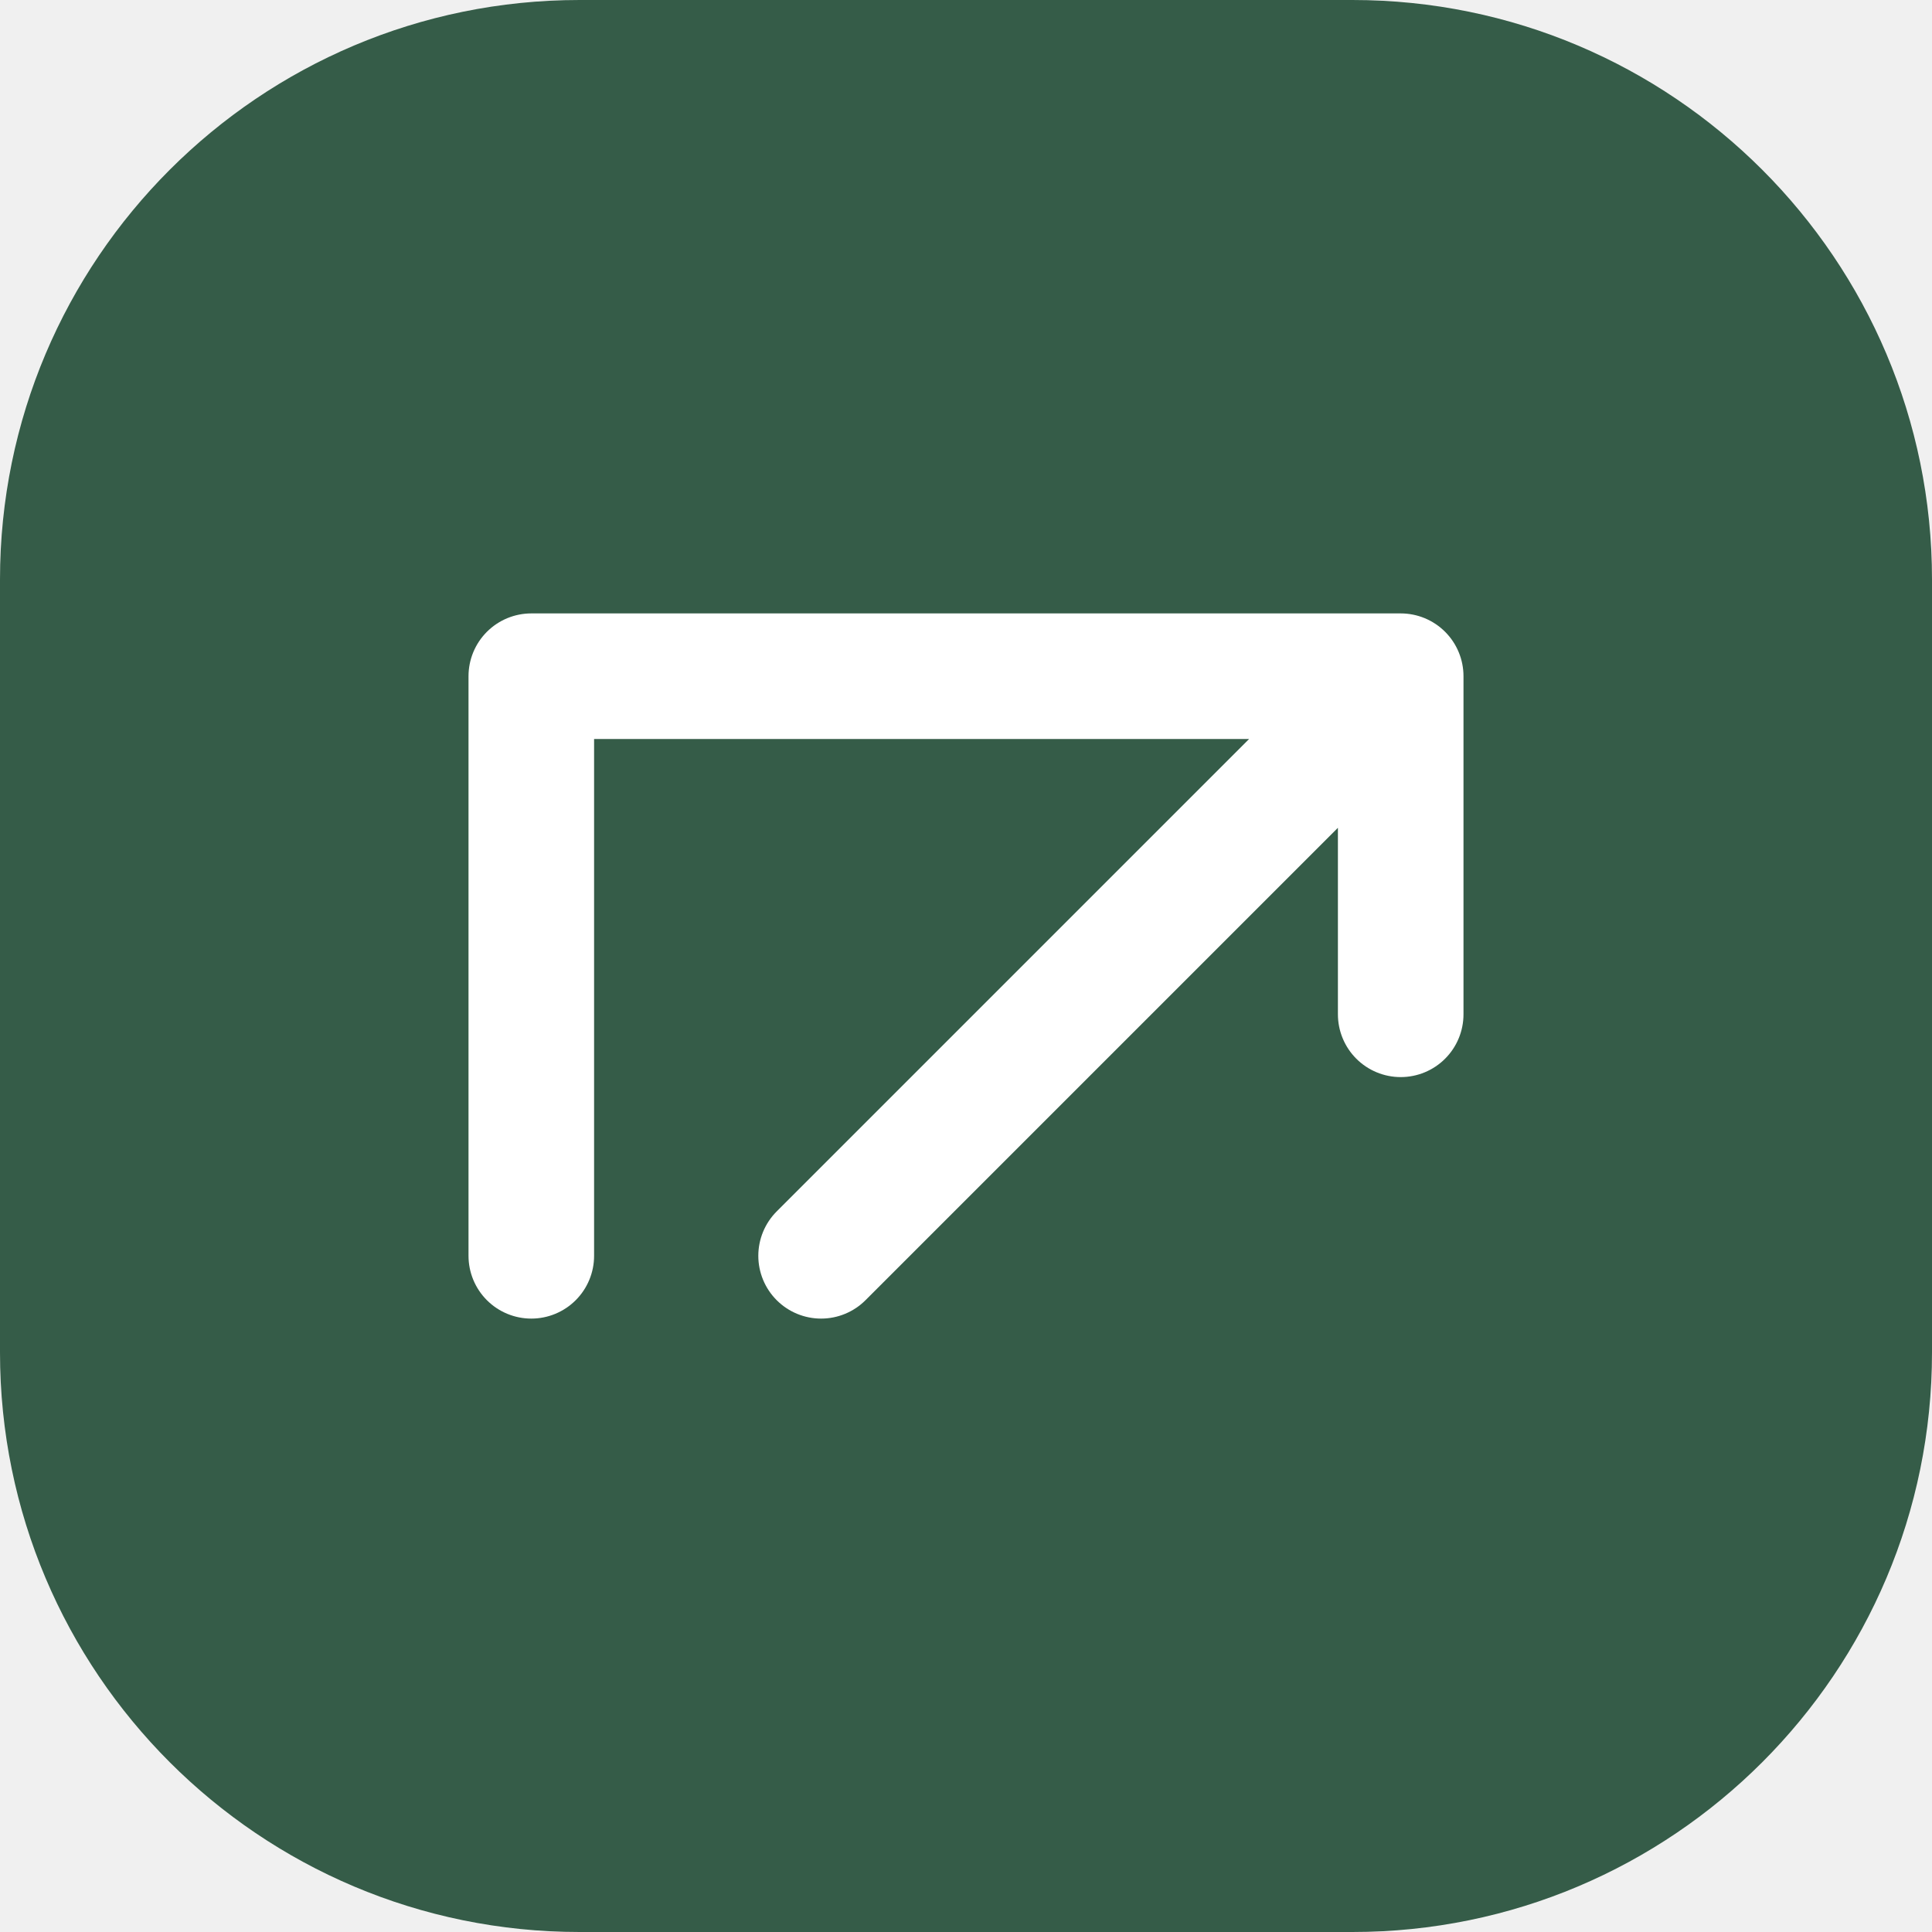
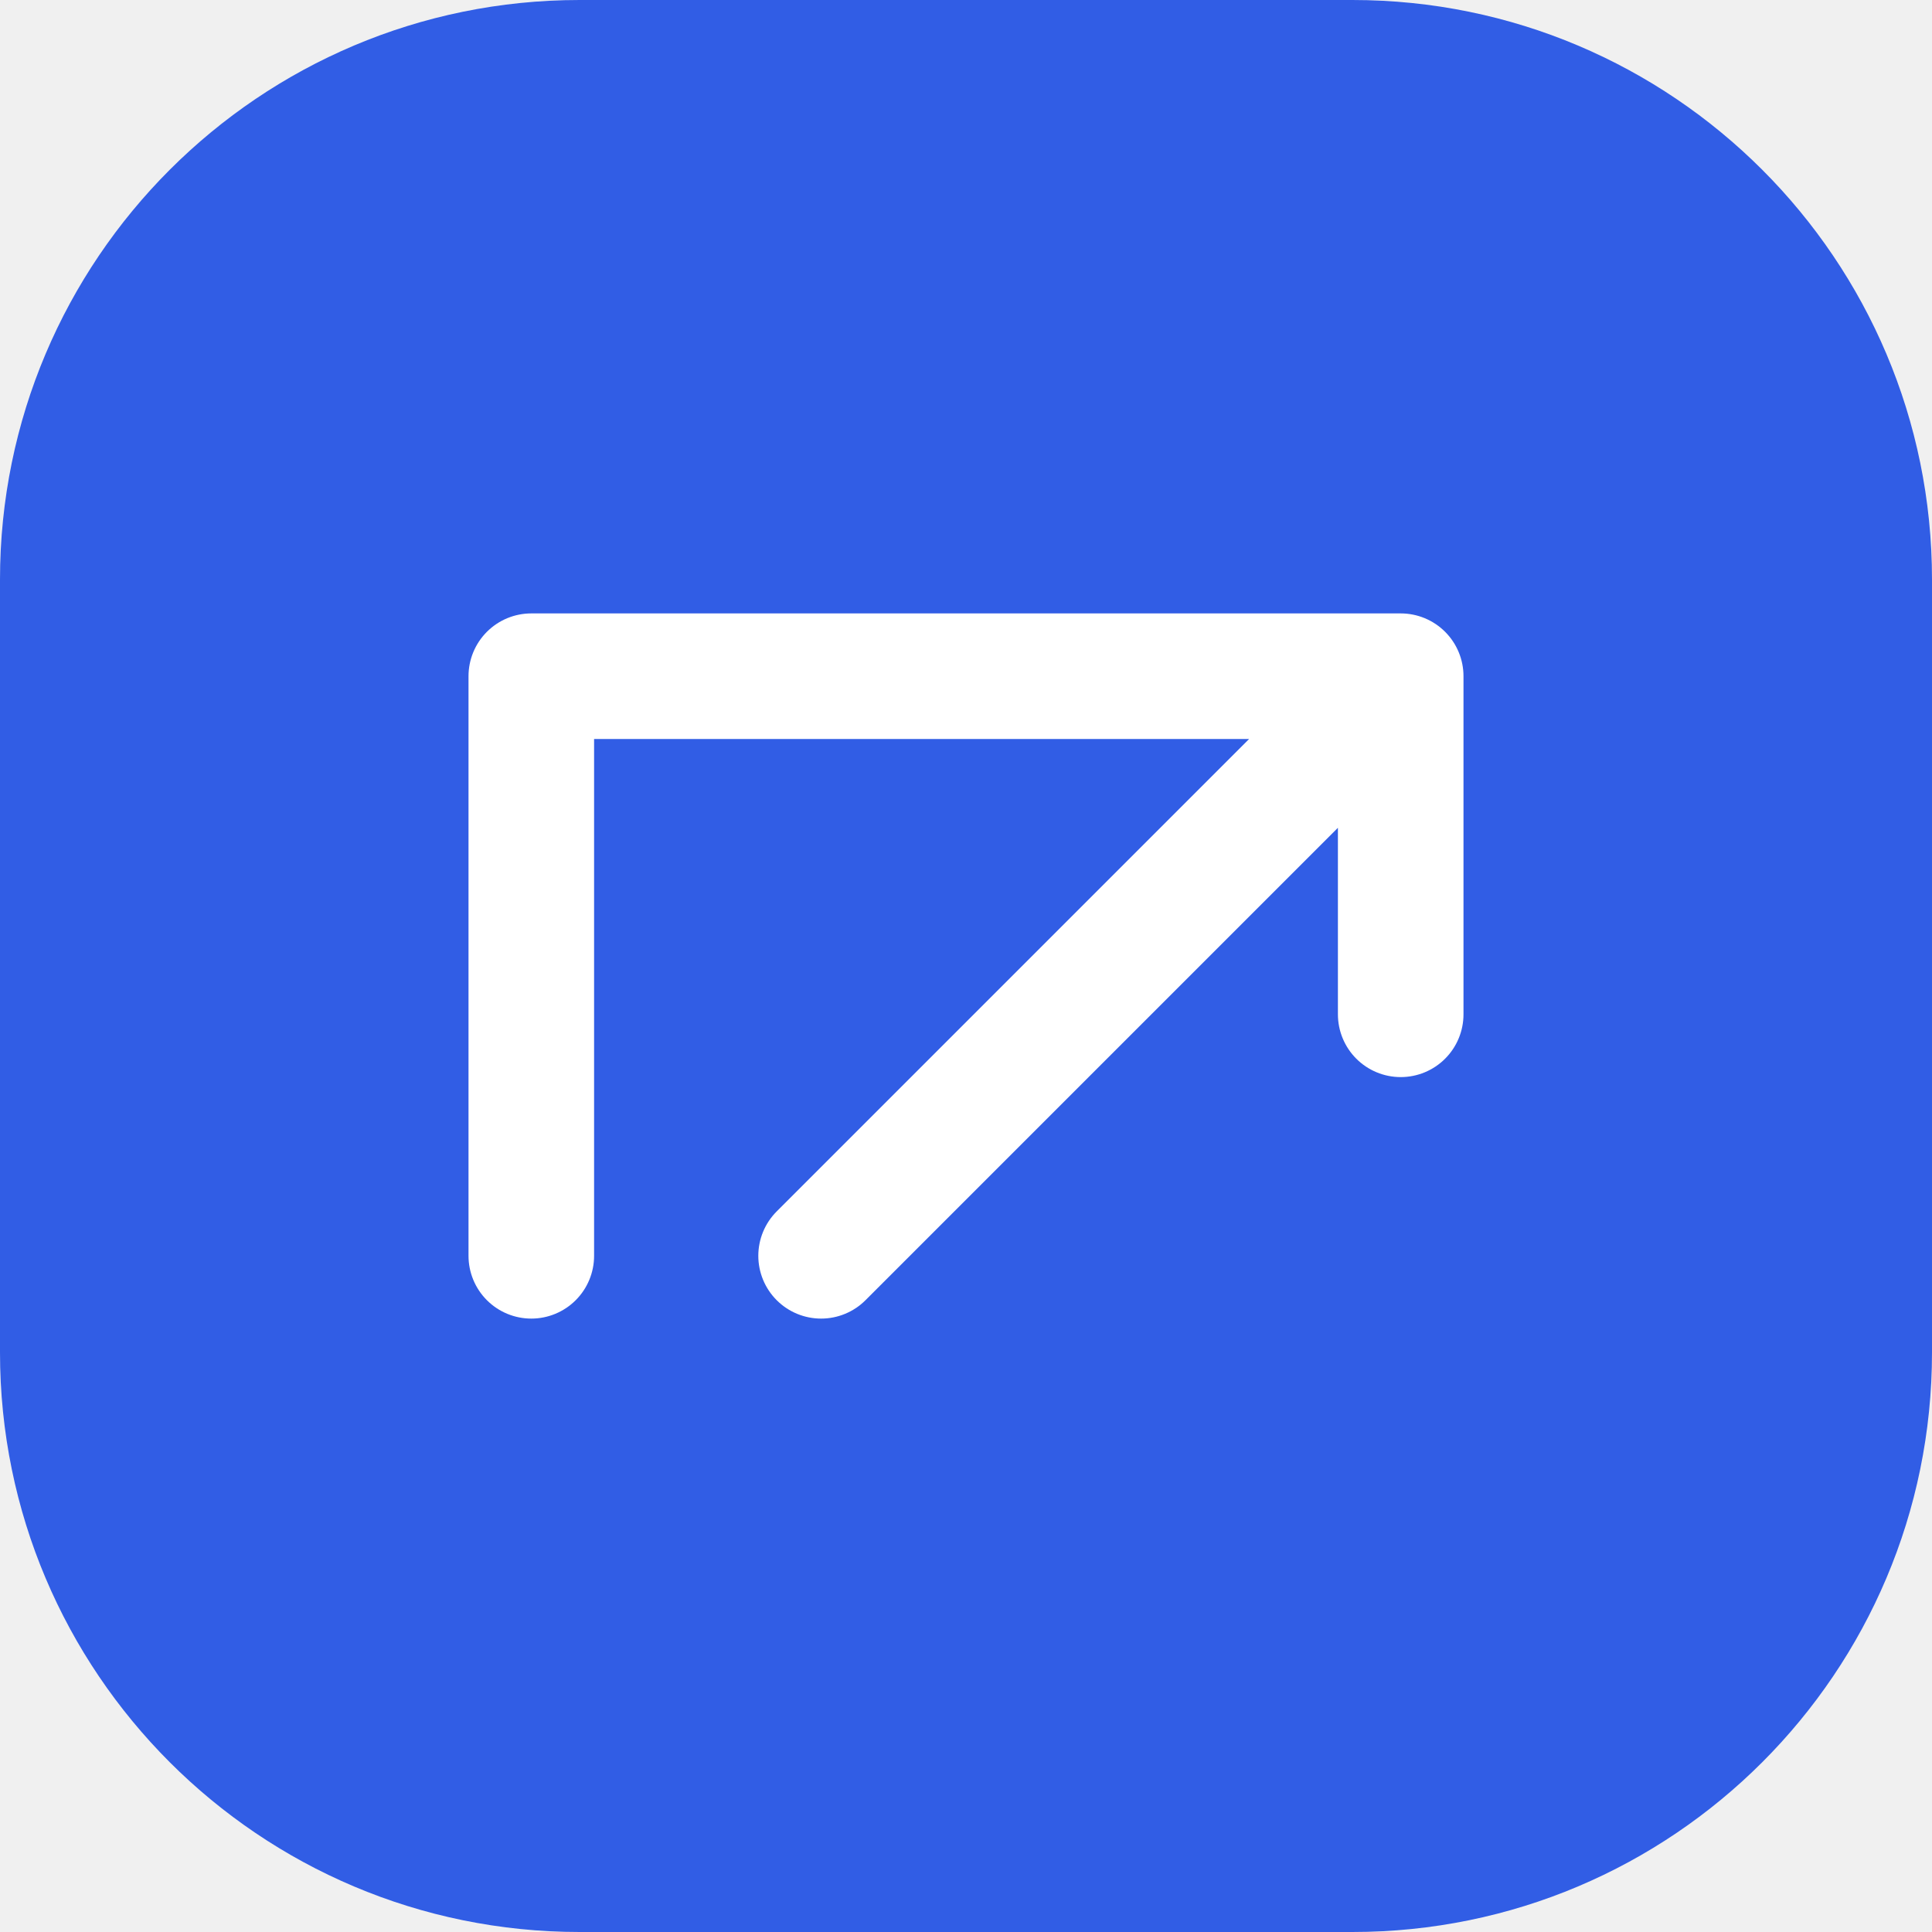
<svg xmlns="http://www.w3.org/2000/svg" viewBox="0 0 40 40">
-   <rect width="40" height="40" rx="12" fill="#355c48" />
+   <rect width="40" height="40" rx="12" fill="#315de5" />
  <path d="M11 26V14h12m-6 12 12-12m-7 0h7v7" fill="none" stroke="#fff" stroke-width="2.6" stroke-linecap="round" stroke-linejoin="round" />
</svg>
